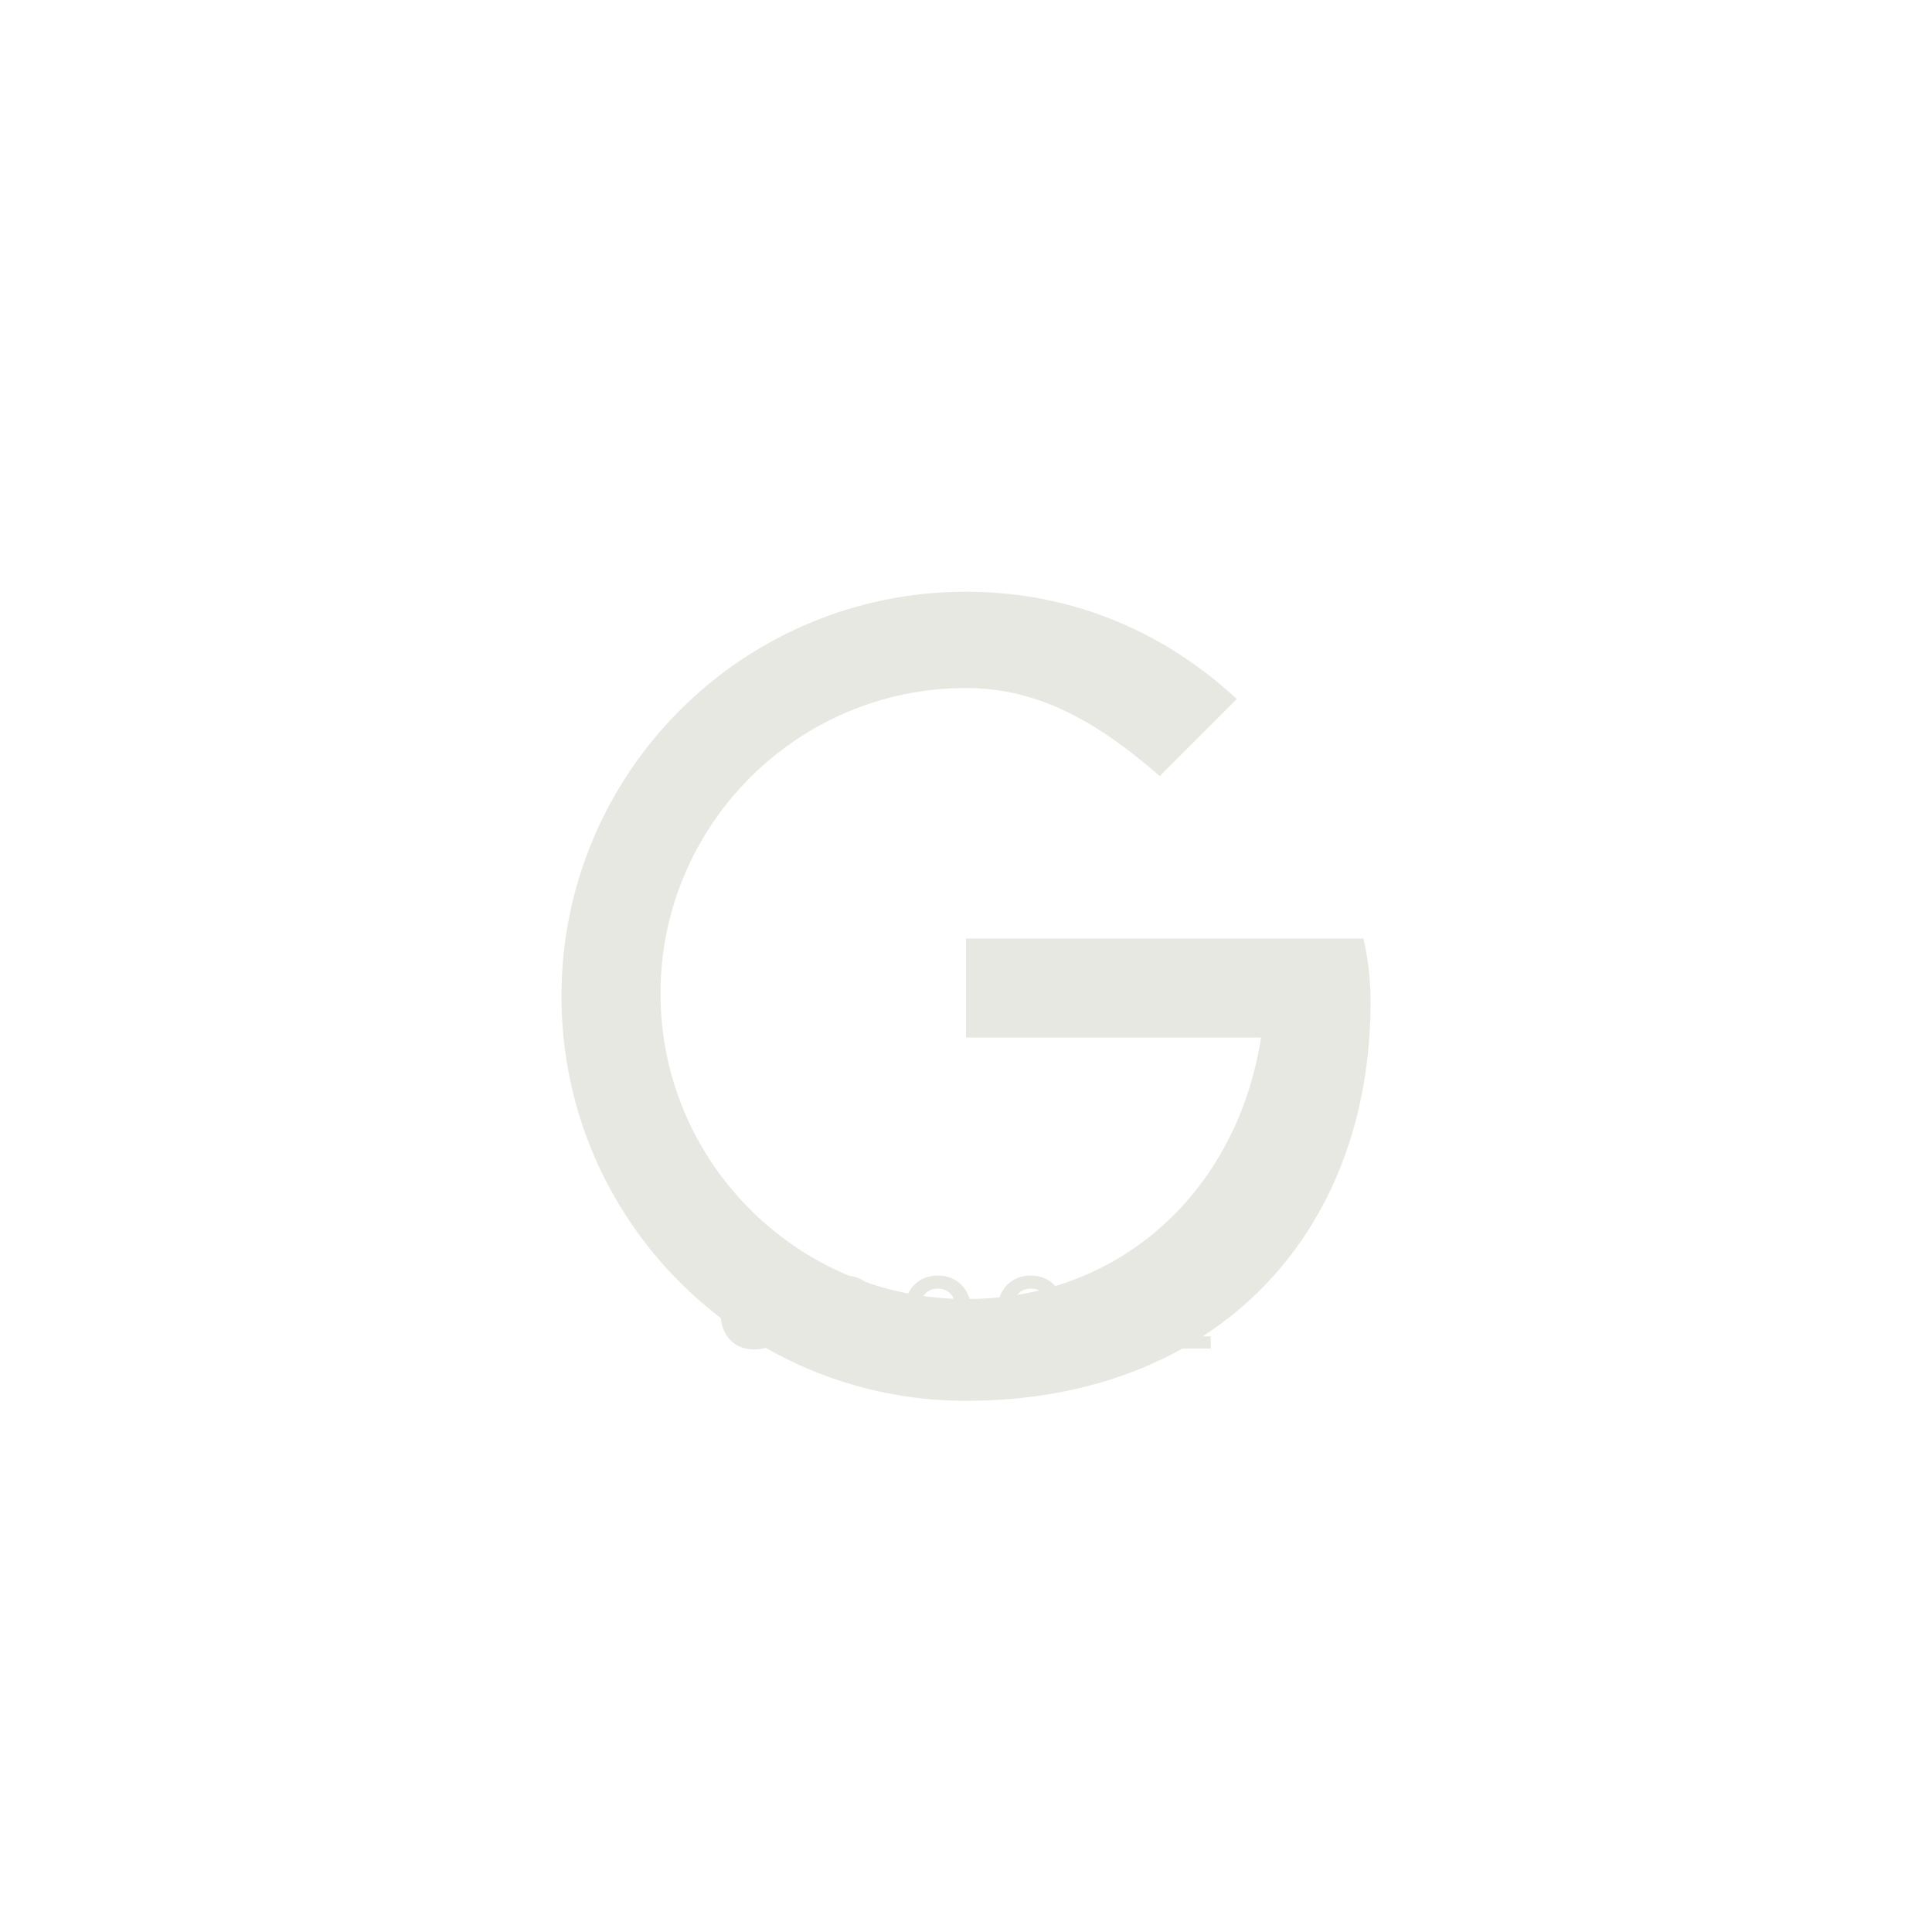
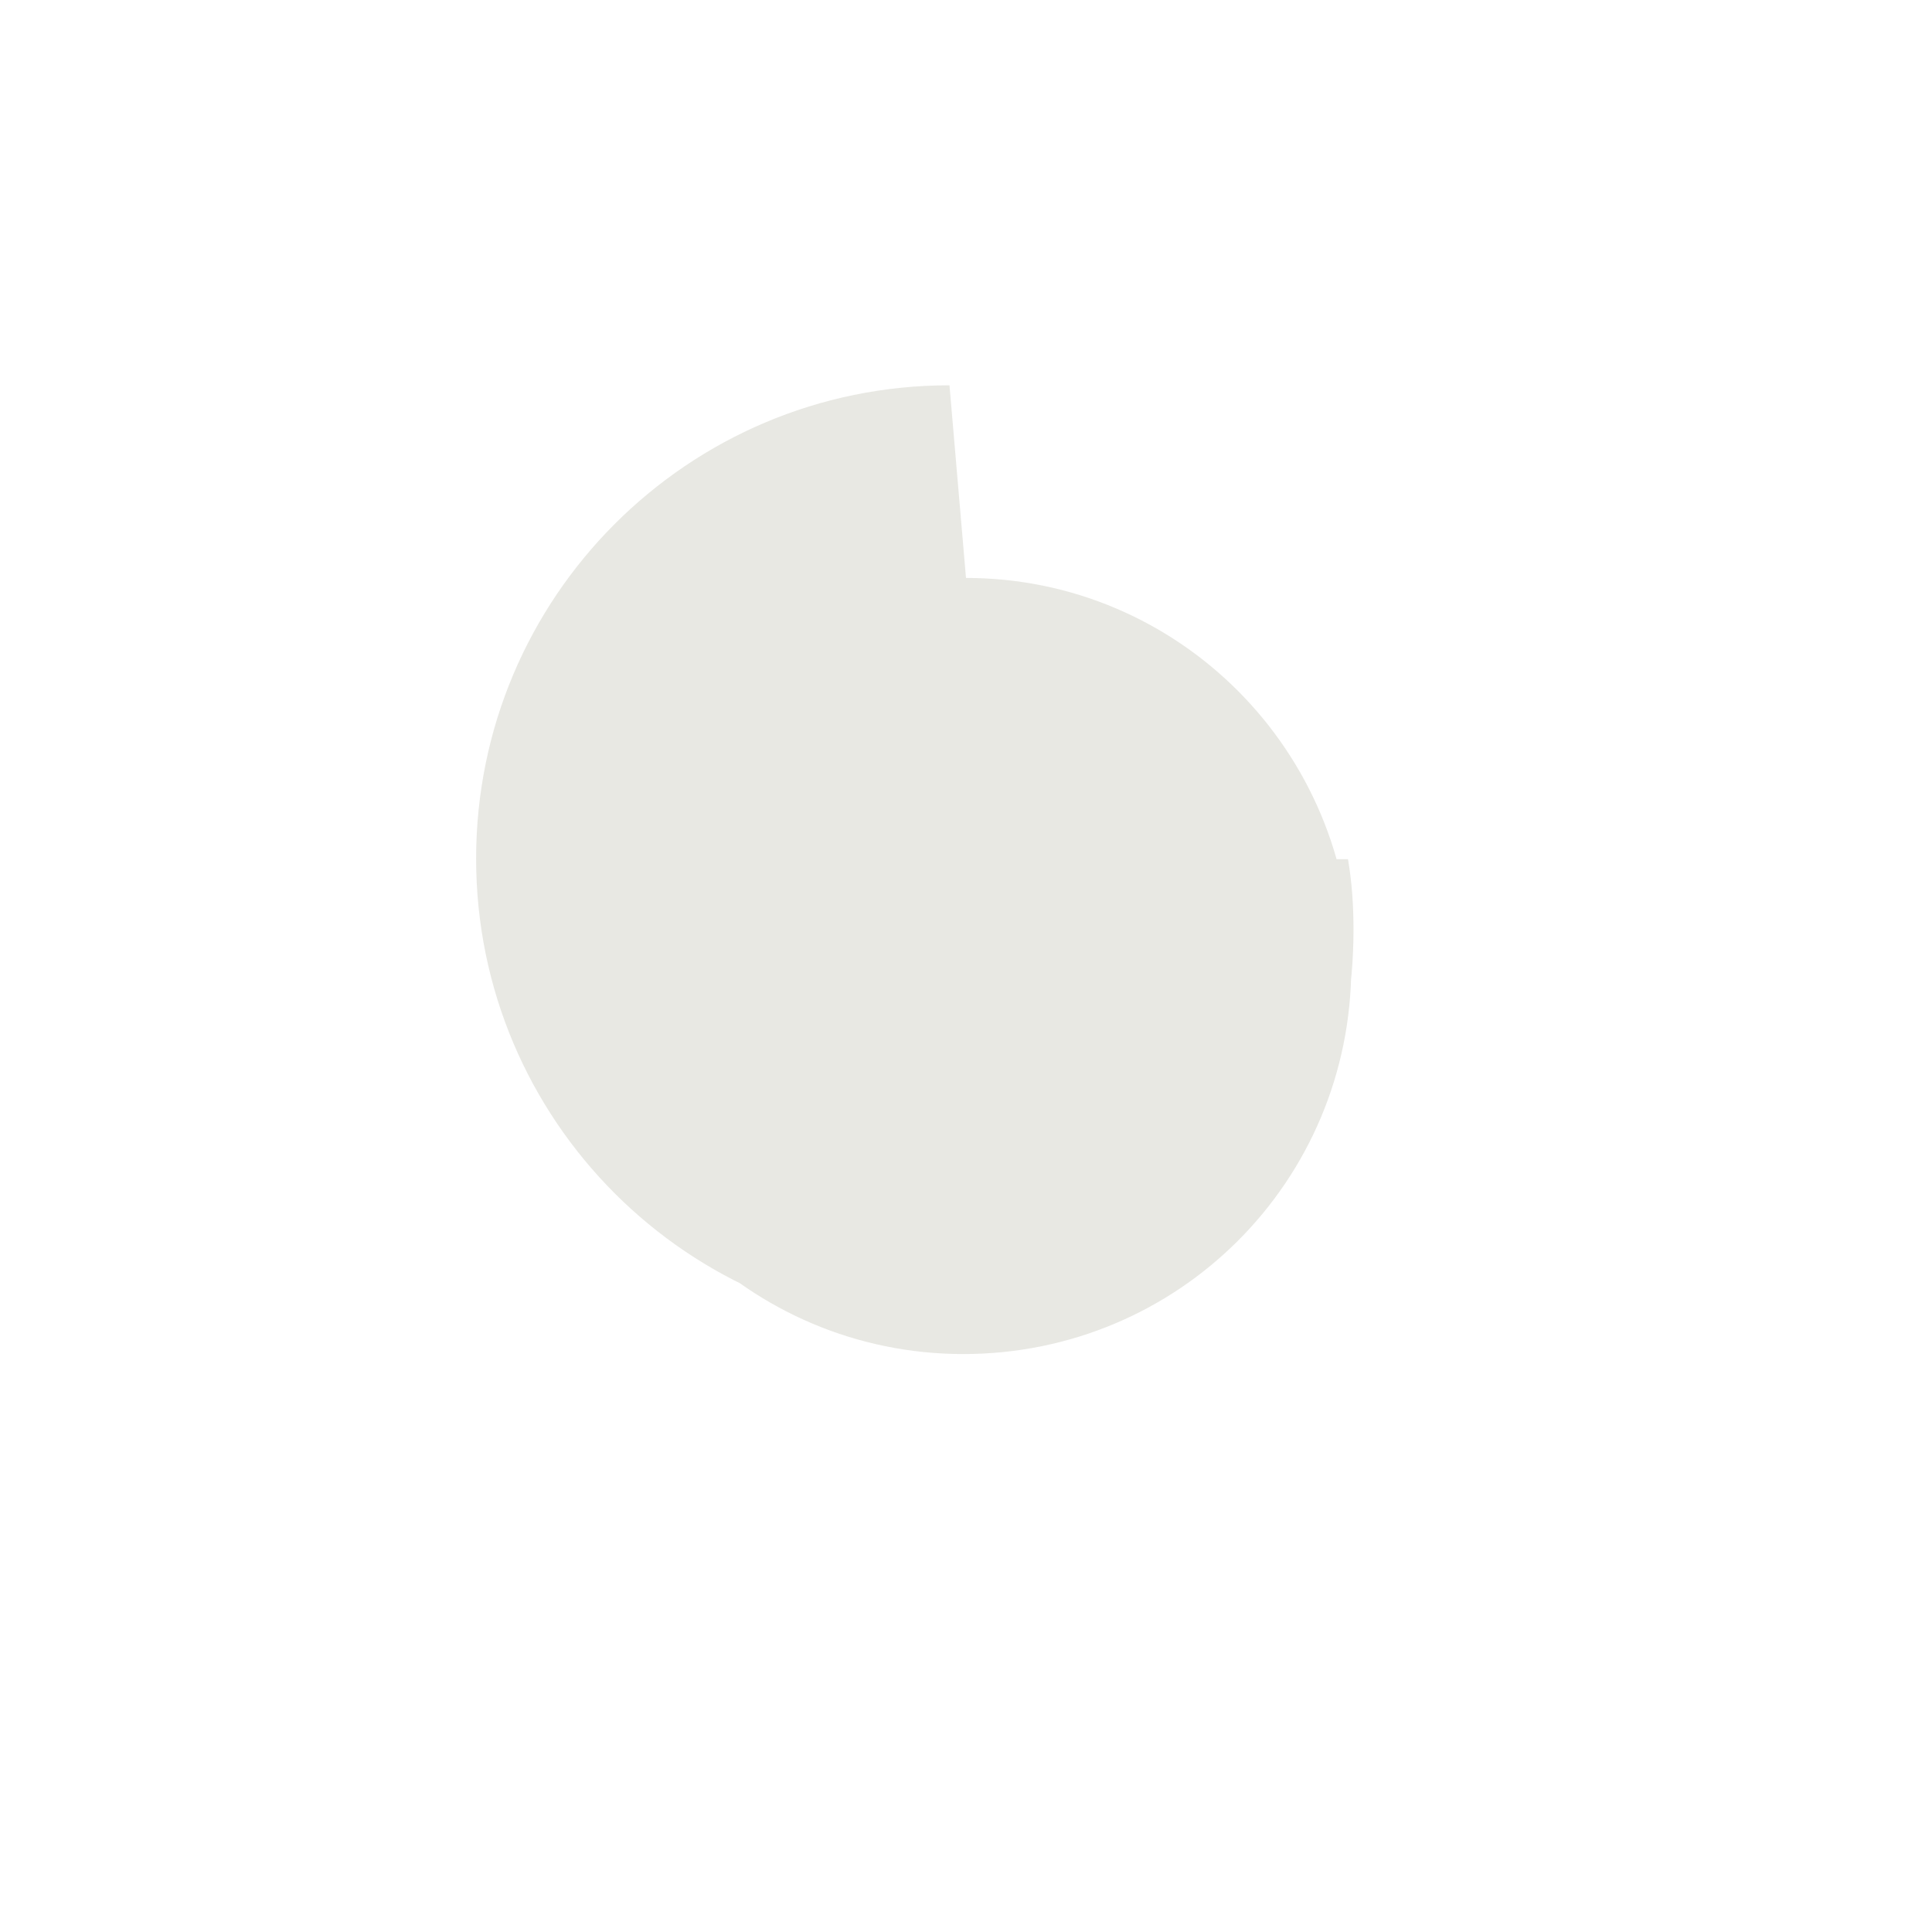
<svg xmlns="http://www.w3.org/2000/svg" width="351" height="351" viewBox="0 0 351 351" fill="none">
-   <g fill="#E8E8E3">
-     <path d="M175.5 125c-30.6 0-55.5 24.9-55.5 55.5s24.9 55.5 55.5 55.5c28.2 0 49.3-19.8 53.6-47.5H175.5v-18h72.2c.8 3.5 1.3 7.2 1.3 11.5 0 42.5-28.5 72.5-73.5 72.5-40.6 0-73.5-32.9-73.5-73.5s32.9-73.5 73.5-73.5c19.8 0 36.5 7.7 49.2 19.5l-14 14C198.8 130.6 188.1 125 175.5 125z" />
-   </g>
-   <text x="175.5" y="245" fill="#E8E8E3" font-family="system-ui, -apple-system, sans-serif" font-size="18" font-weight="700" letter-spacing="3" text-anchor="middle">GOOGLE</text>
+   <path d="M175.5 105c38.6 0 70 31.4 70 70.5 0 39.1-31.4 70.5-70.5 70.5-38.9 0-70.5-31.6-70.5-70.5s31.6-70.5 70.5-70.5c19.4 0 36.9 7.8 49.6 20.4l-19.8 19.8c-7.6-7.3-17.9-11.8-29.8-11.8-23.2 0-42.1 18.9-42.1 42.1s18.9 42.1 42.1 42.1c21.2 0 38.3-15.1 41.5-35.1h-41.5v-26.4h69.9c.7 4.1 1 8.3 1 12.8 0 42.8-28.7 73.1-73.4 73.1-47.5 0-86-38.5-86-86s38.5-86 86-86z" fill="#E8E8E3" />
</svg>
